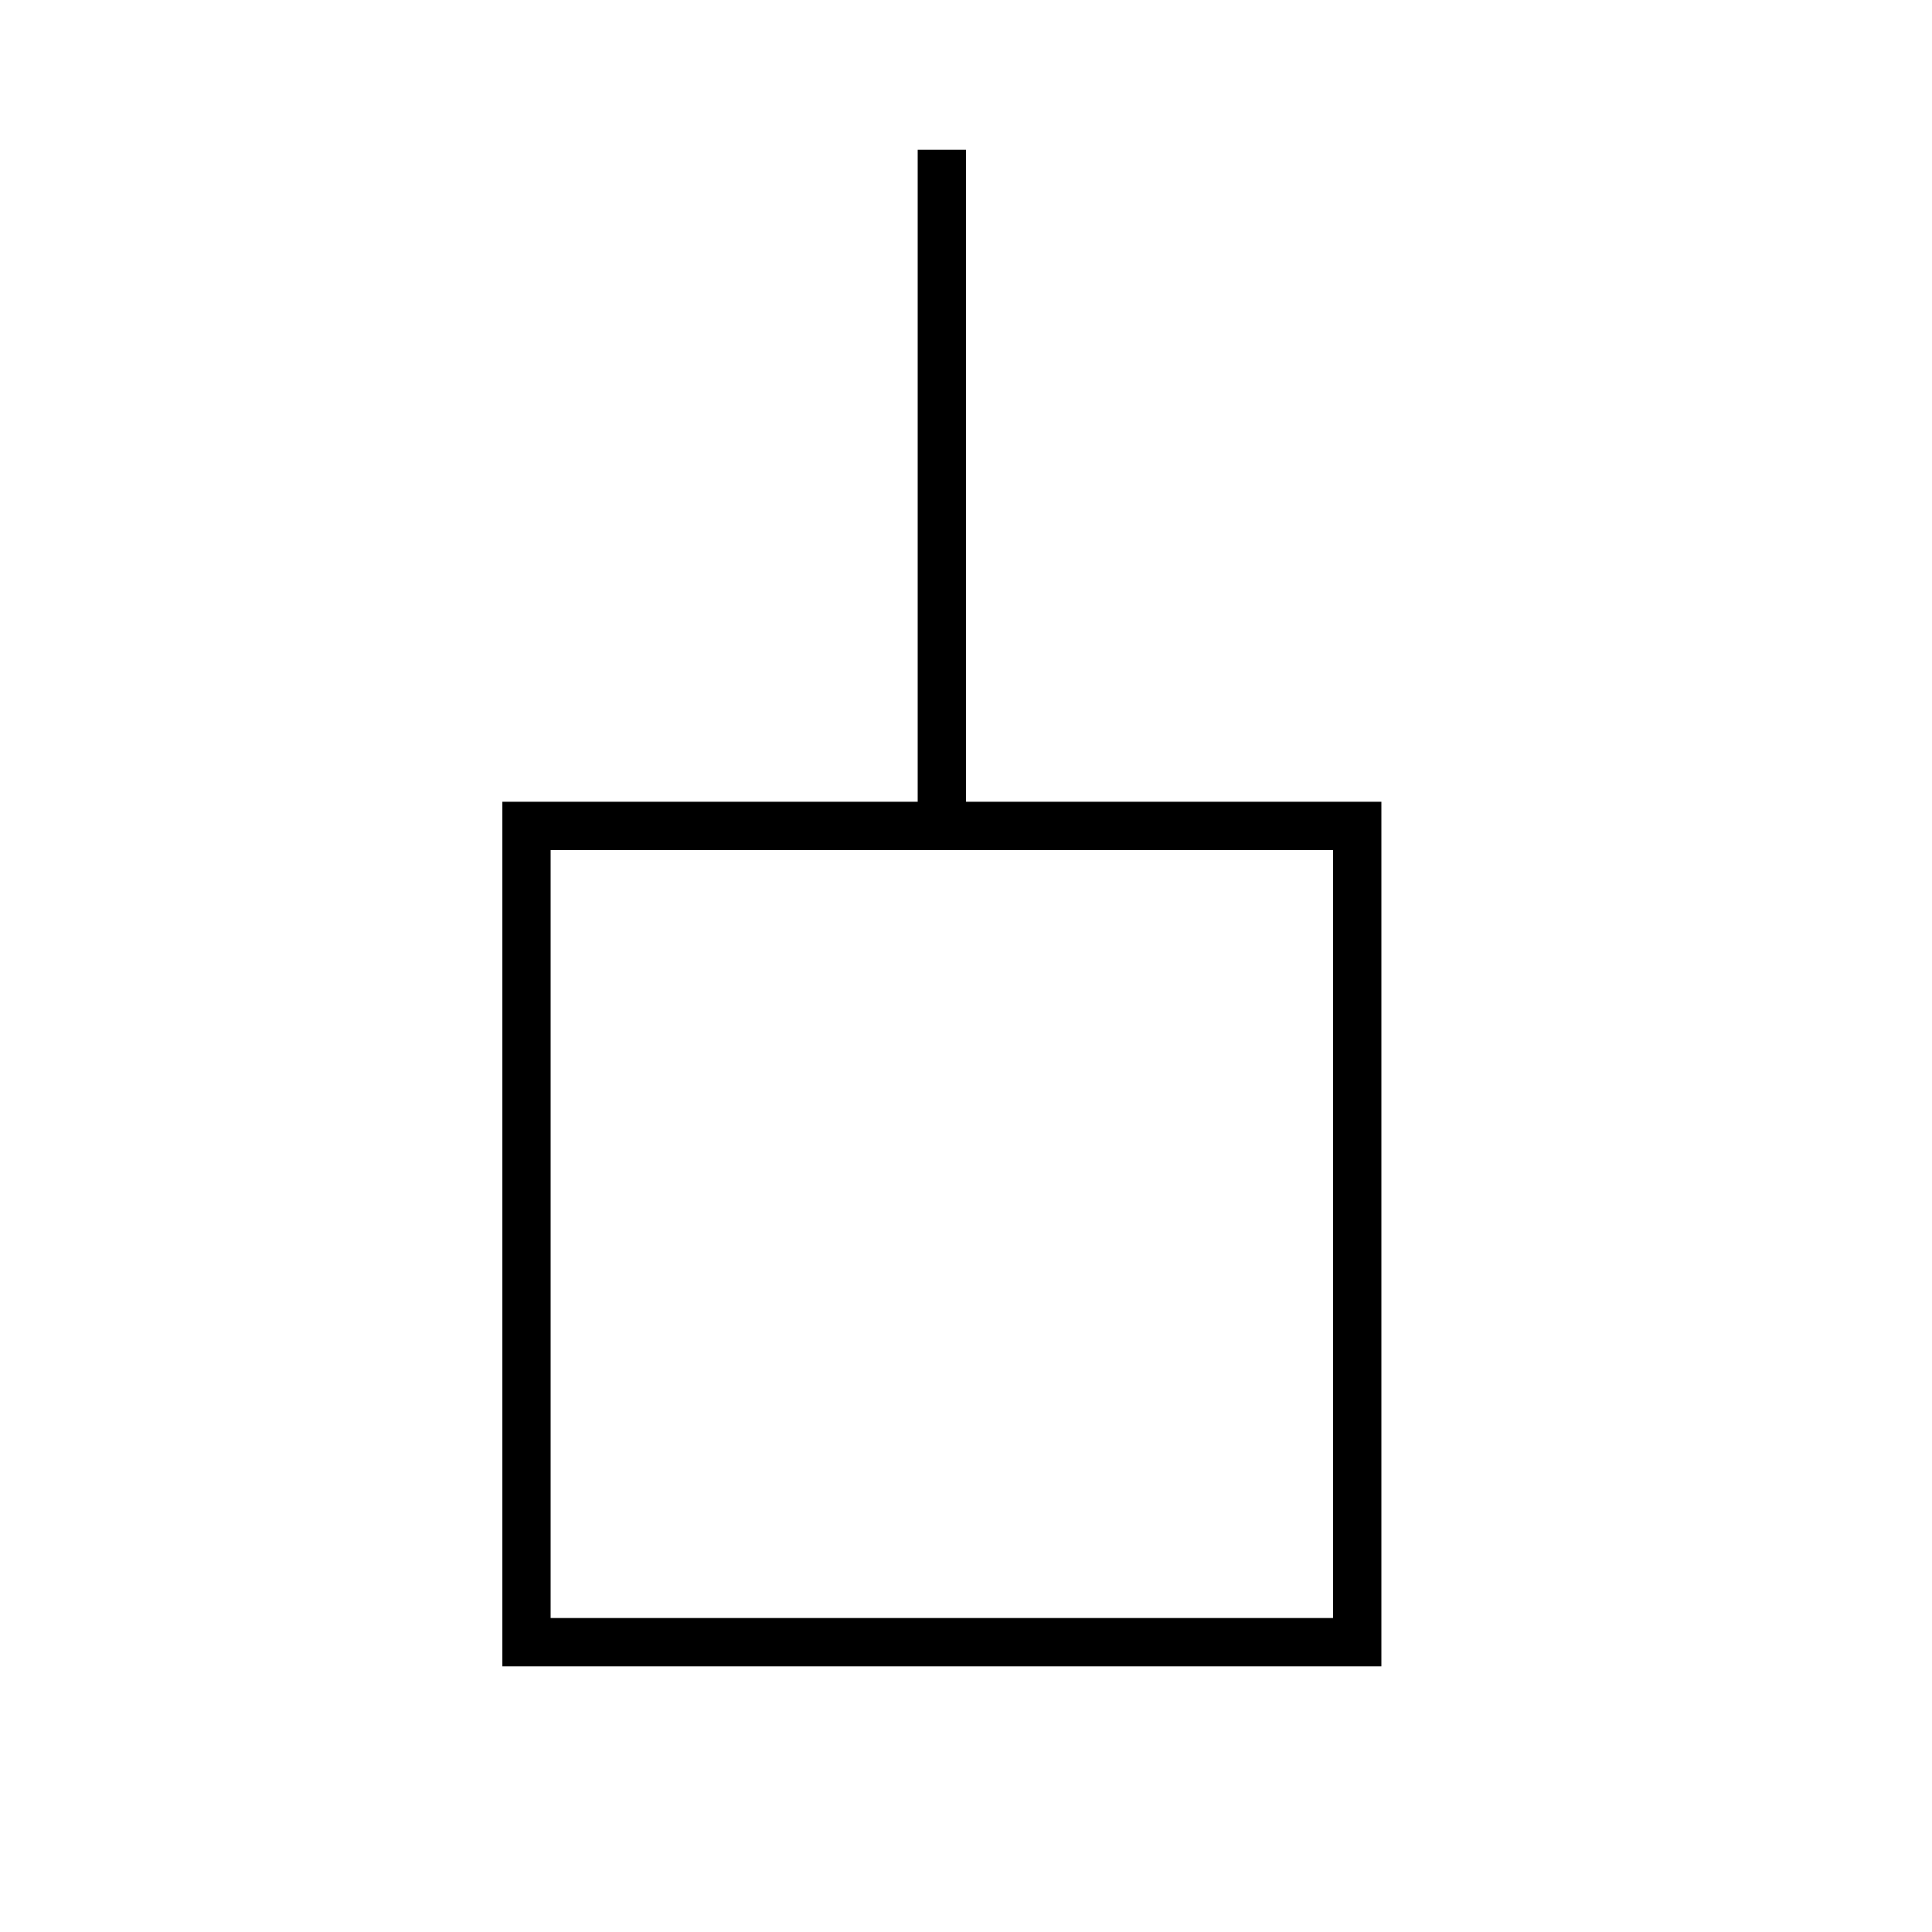
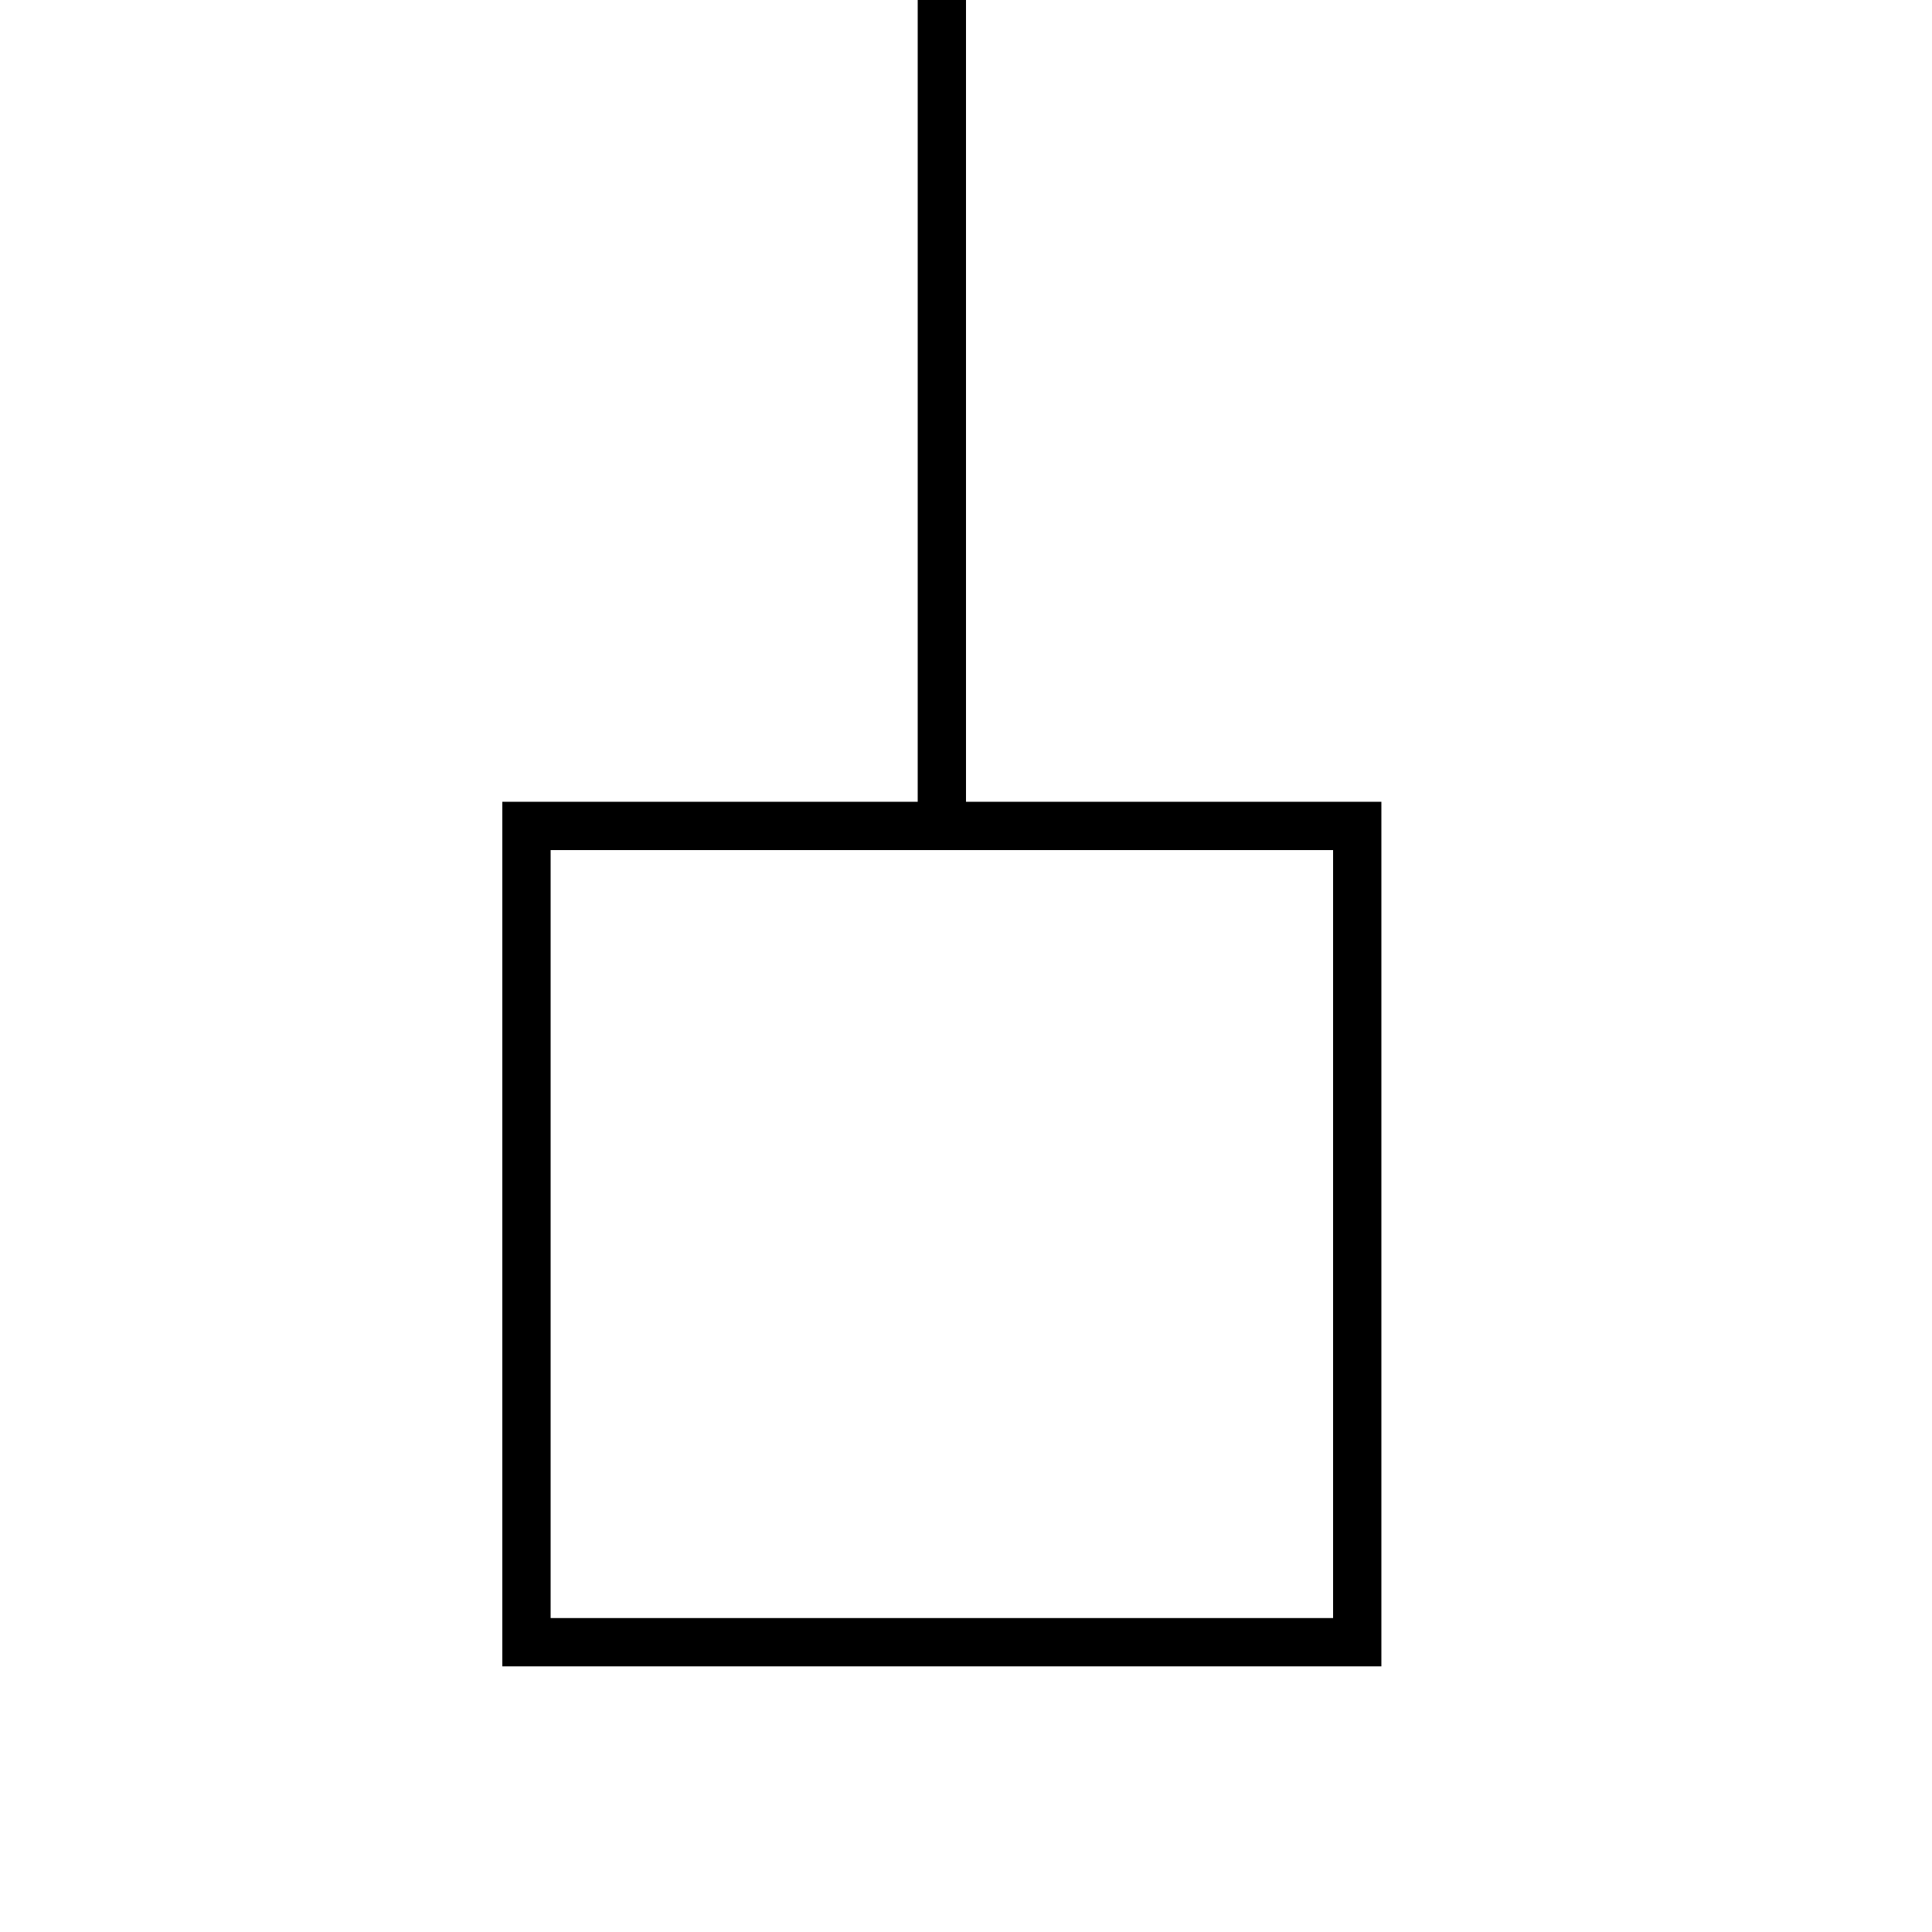
<svg xmlns="http://www.w3.org/2000/svg" version="1.1" id="Layer_1" x="0px" y="0px" viewBox="0 0 40 40" enable-background="new 0 0 40 40" xml:space="preserve">
-   <line fill="none" stroke="#000000" stroke-miterlimit="10" x1="19.5" y1="17.1" x2="19.5" y2="3.1" />
+   <line fill="none" stroke="#000000" stroke-miterlimit="10" x1="19.5" y1="17.1" x2="19.5" y2="0" />
  <rect x="10.9" y="17.1" fill="none" stroke="#000000" stroke-miterlimit="10" width="17.2" height="16.9" />
</svg>
